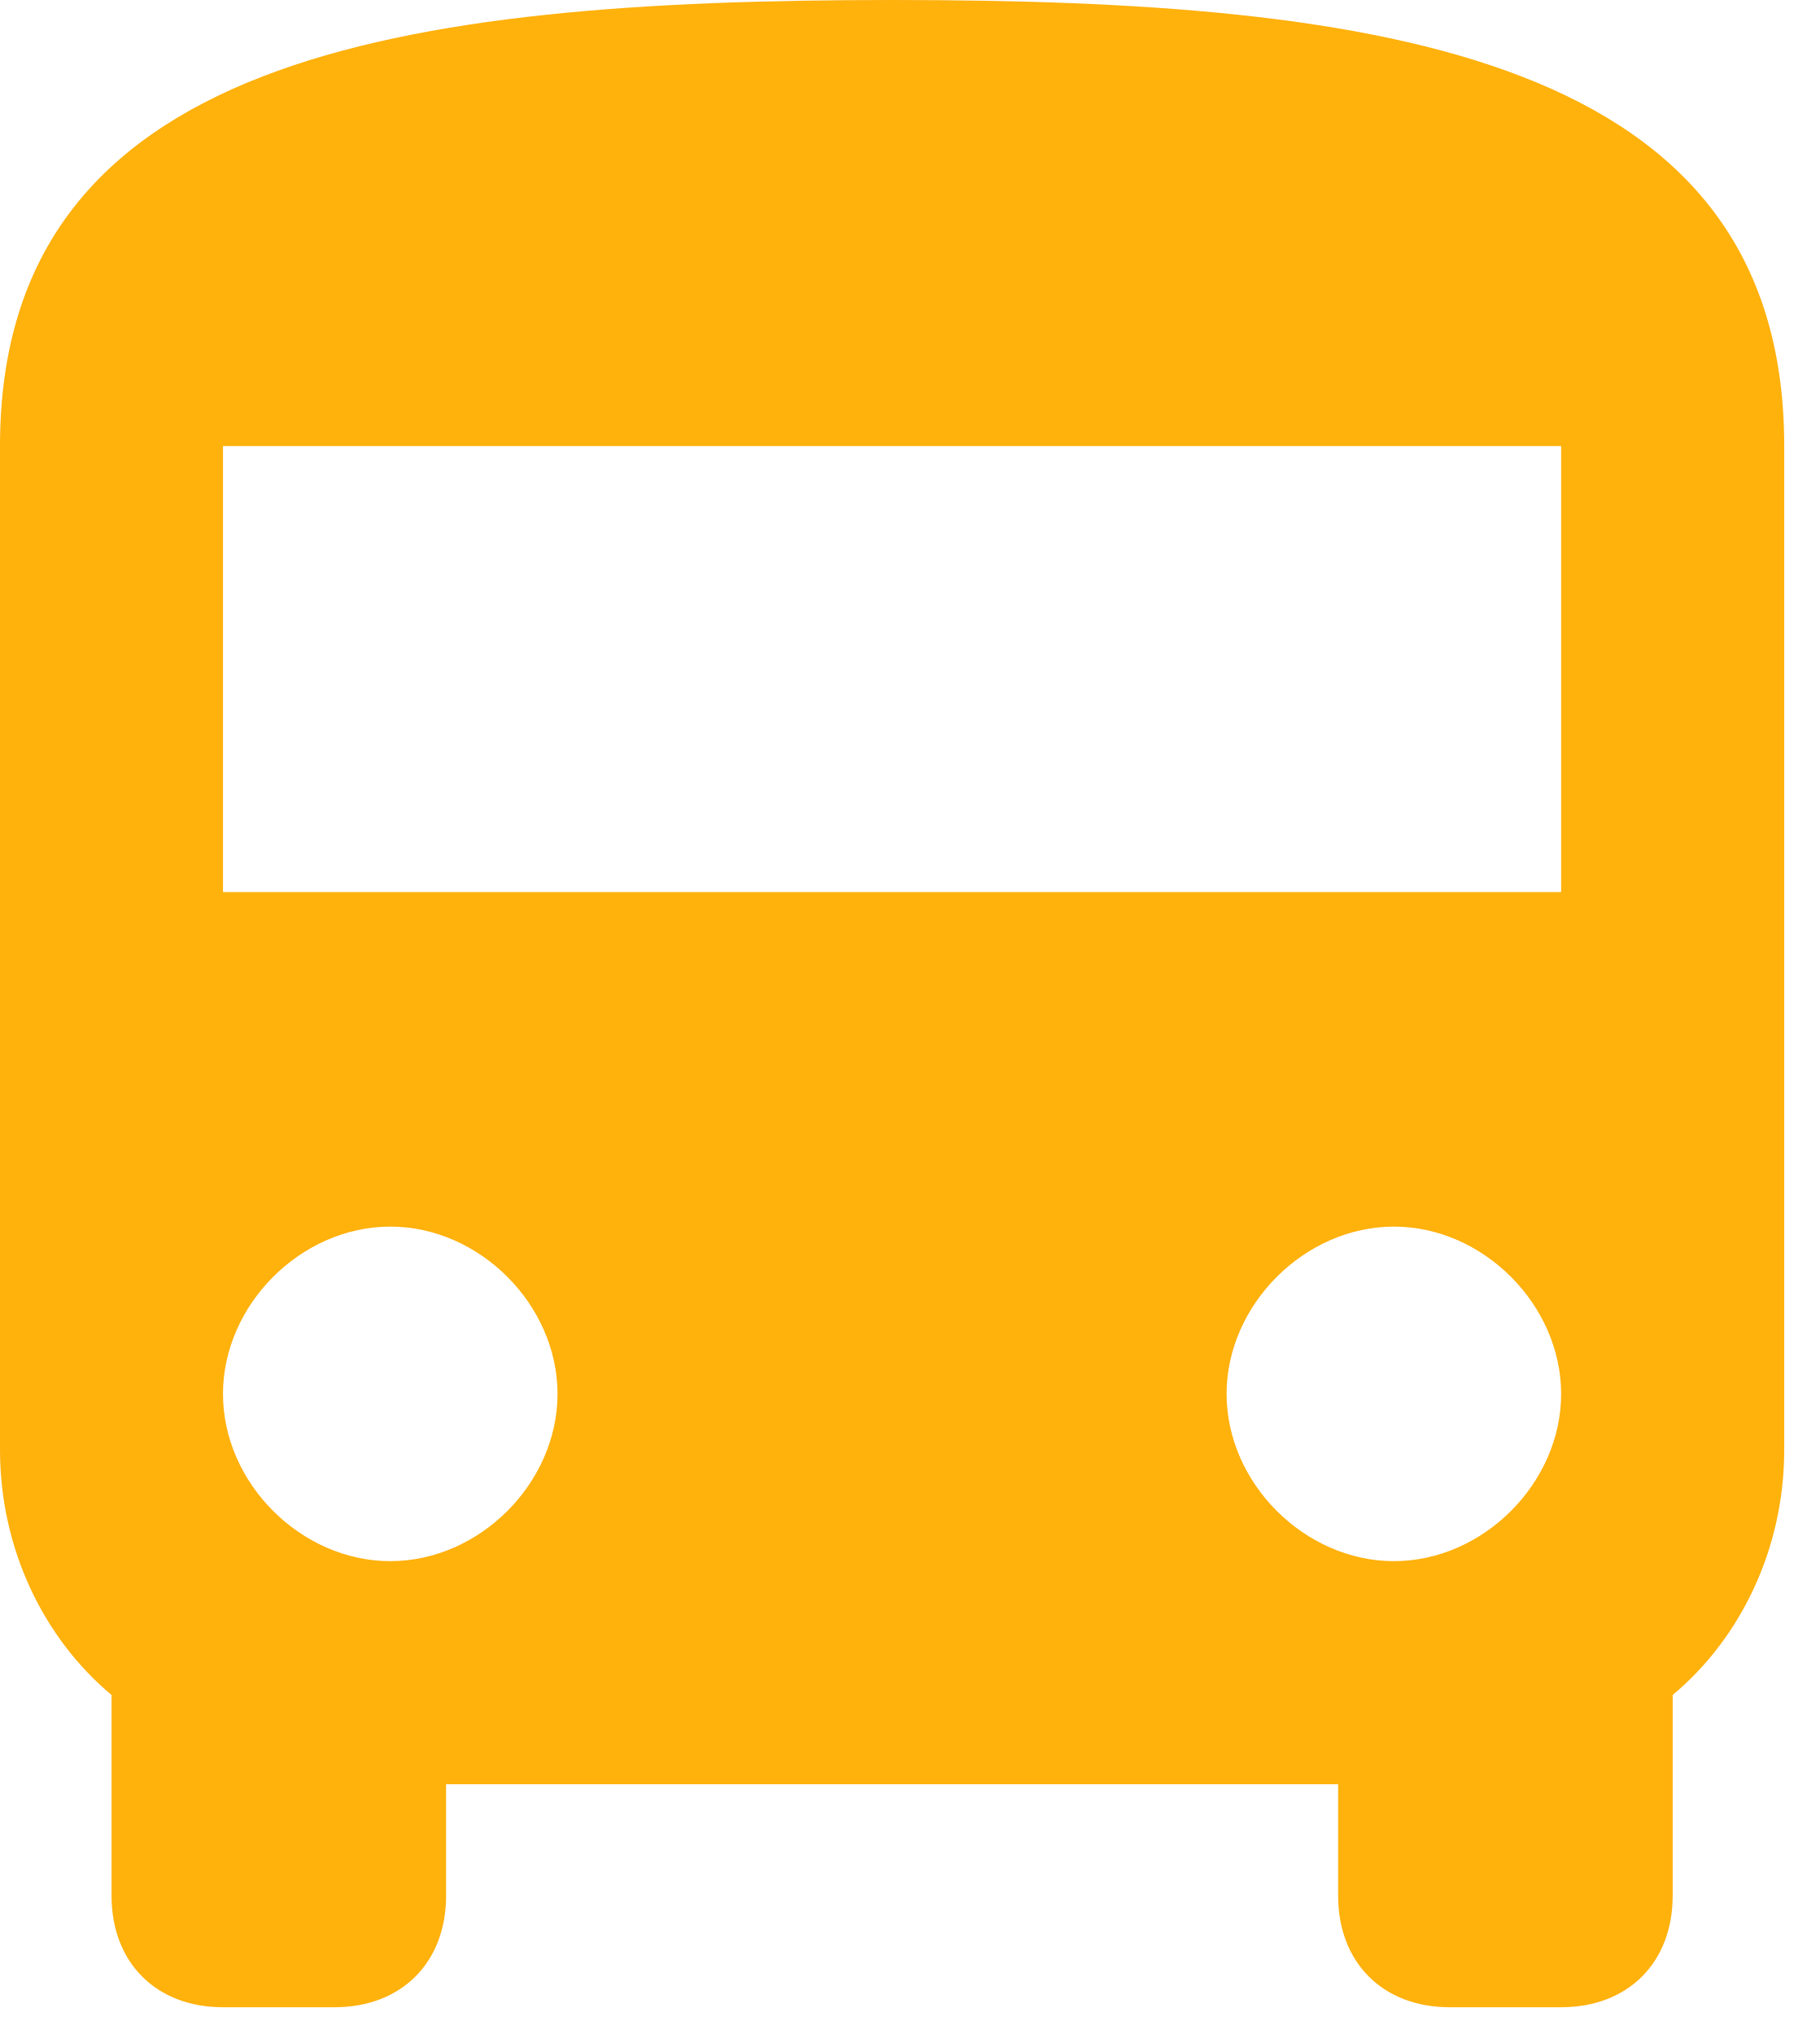
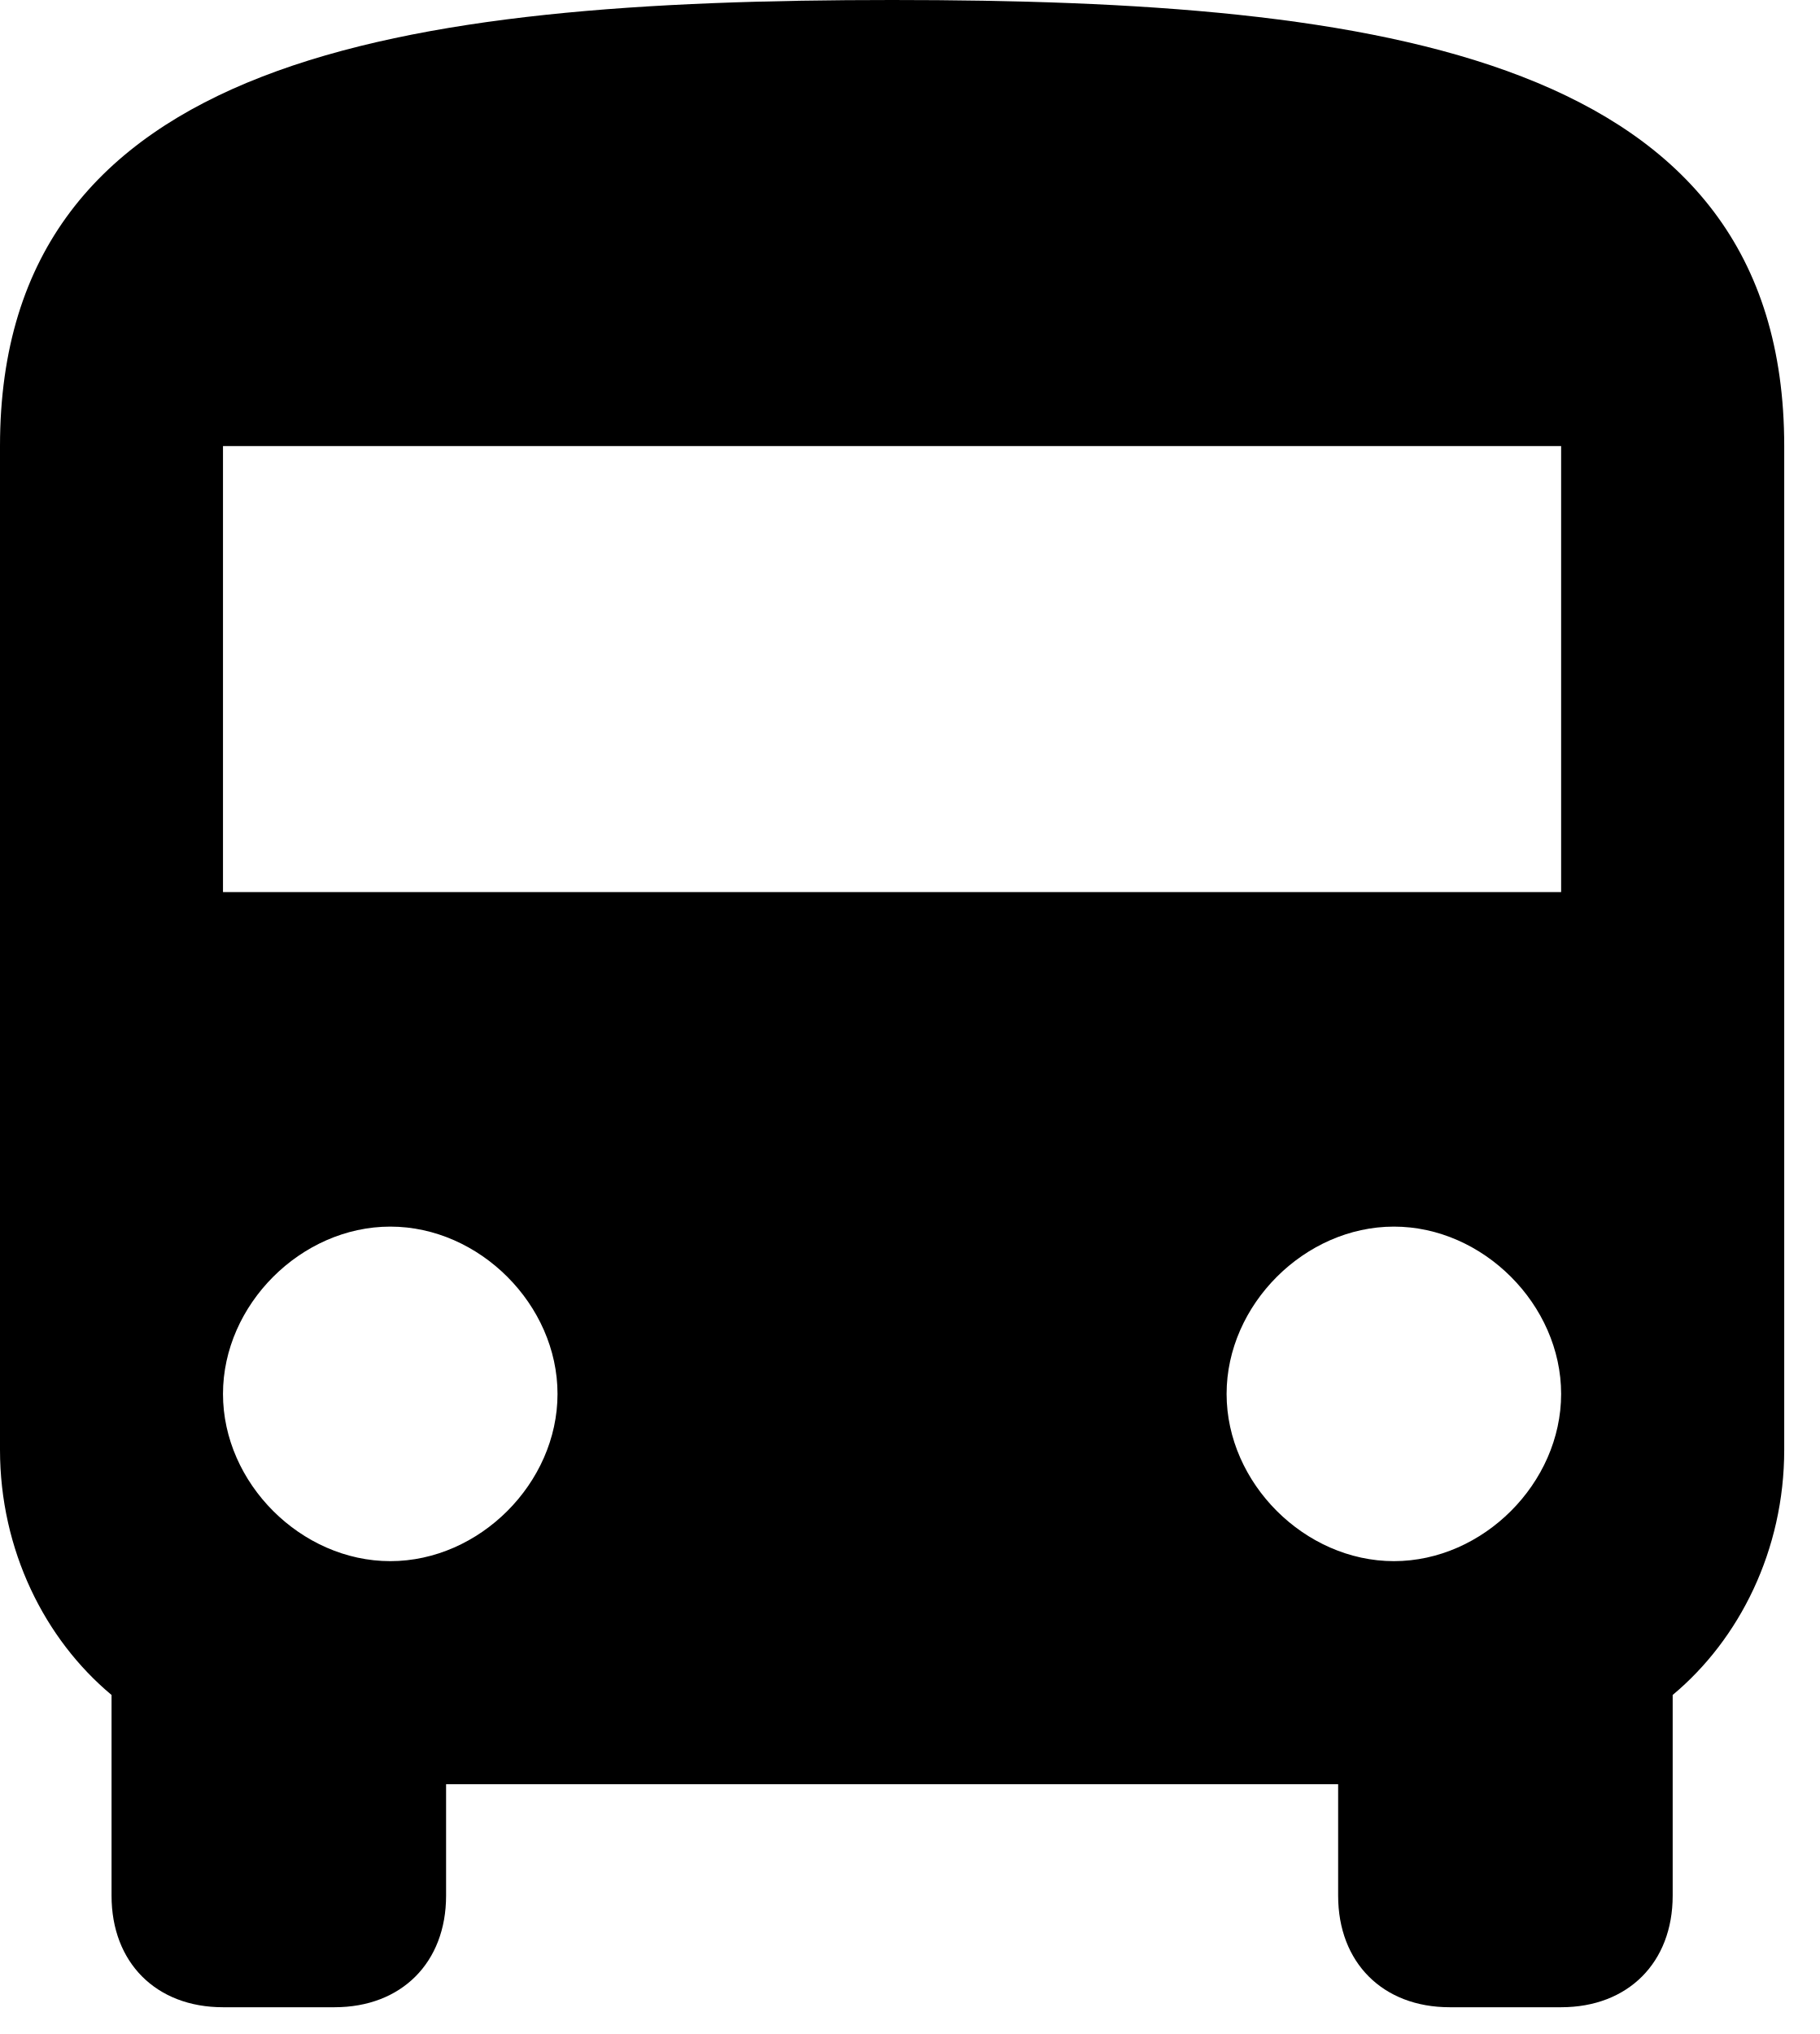
<svg xmlns="http://www.w3.org/2000/svg" width="17" height="19" viewBox="0 0 17 19" fill="none">
-   <path fill-rule="evenodd" clip-rule="evenodd" d="M2.083 4.167V8.333H14.583V4.167H2.083ZM11.458 13.021C11.458 13.854 12.188 14.583 13.021 14.583C13.854 14.583 14.583 13.854 14.583 13.021C14.583 12.188 13.854 11.458 13.021 11.458C12.188 11.458 11.458 12.188 11.458 13.021ZM2.083 13.021C2.083 13.854 2.812 14.583 3.646 14.583C4.479 14.583 5.208 13.854 5.208 13.021C5.208 12.188 4.479 11.458 3.646 11.458C2.812 11.458 2.083 12.188 2.083 13.021ZM1.042 15.833C0.417 15.312 0 14.479 0 13.542V4.167C0 0.521 3.75 0 8.333 0C12.917 0 16.667 0.521 16.667 4.167V13.542C16.667 14.479 16.25 15.312 15.625 15.833V17.708C15.625 18.333 15.208 18.75 14.583 18.75H13.542C12.917 18.75 12.5 18.333 12.5 17.708V16.667H4.167V17.708C4.167 18.333 3.75 18.75 3.125 18.75H2.083C1.458 18.75 1.042 18.333 1.042 17.708V15.833Z" fill="#FFB10C" />
+   <path fill-rule="evenodd" clip-rule="evenodd" d="M2.083 4.167V8.333H14.583V4.167H2.083ZM11.458 13.021C11.458 13.854 12.188 14.583 13.021 14.583C13.854 14.583 14.583 13.854 14.583 13.021C14.583 12.188 13.854 11.458 13.021 11.458C12.188 11.458 11.458 12.188 11.458 13.021ZM2.083 13.021C2.083 13.854 2.812 14.583 3.646 14.583C4.479 14.583 5.208 13.854 5.208 13.021C5.208 12.188 4.479 11.458 3.646 11.458C2.812 11.458 2.083 12.188 2.083 13.021ZM1.042 15.833C0.417 15.312 0 14.479 0 13.542V4.167C0 0.521 3.75 0 8.333 0C12.917 0 16.667 0.521 16.667 4.167V13.542C16.667 14.479 16.25 15.312 15.625 15.833V17.708C15.625 18.333 15.208 18.75 14.583 18.75H13.542C12.917 18.75 12.5 18.333 12.5 17.708V16.667H4.167V17.708C4.167 18.333 3.75 18.75 3.125 18.75H2.083C1.458 18.75 1.042 18.333 1.042 17.708V15.833Z" fill="black" />
</svg>
